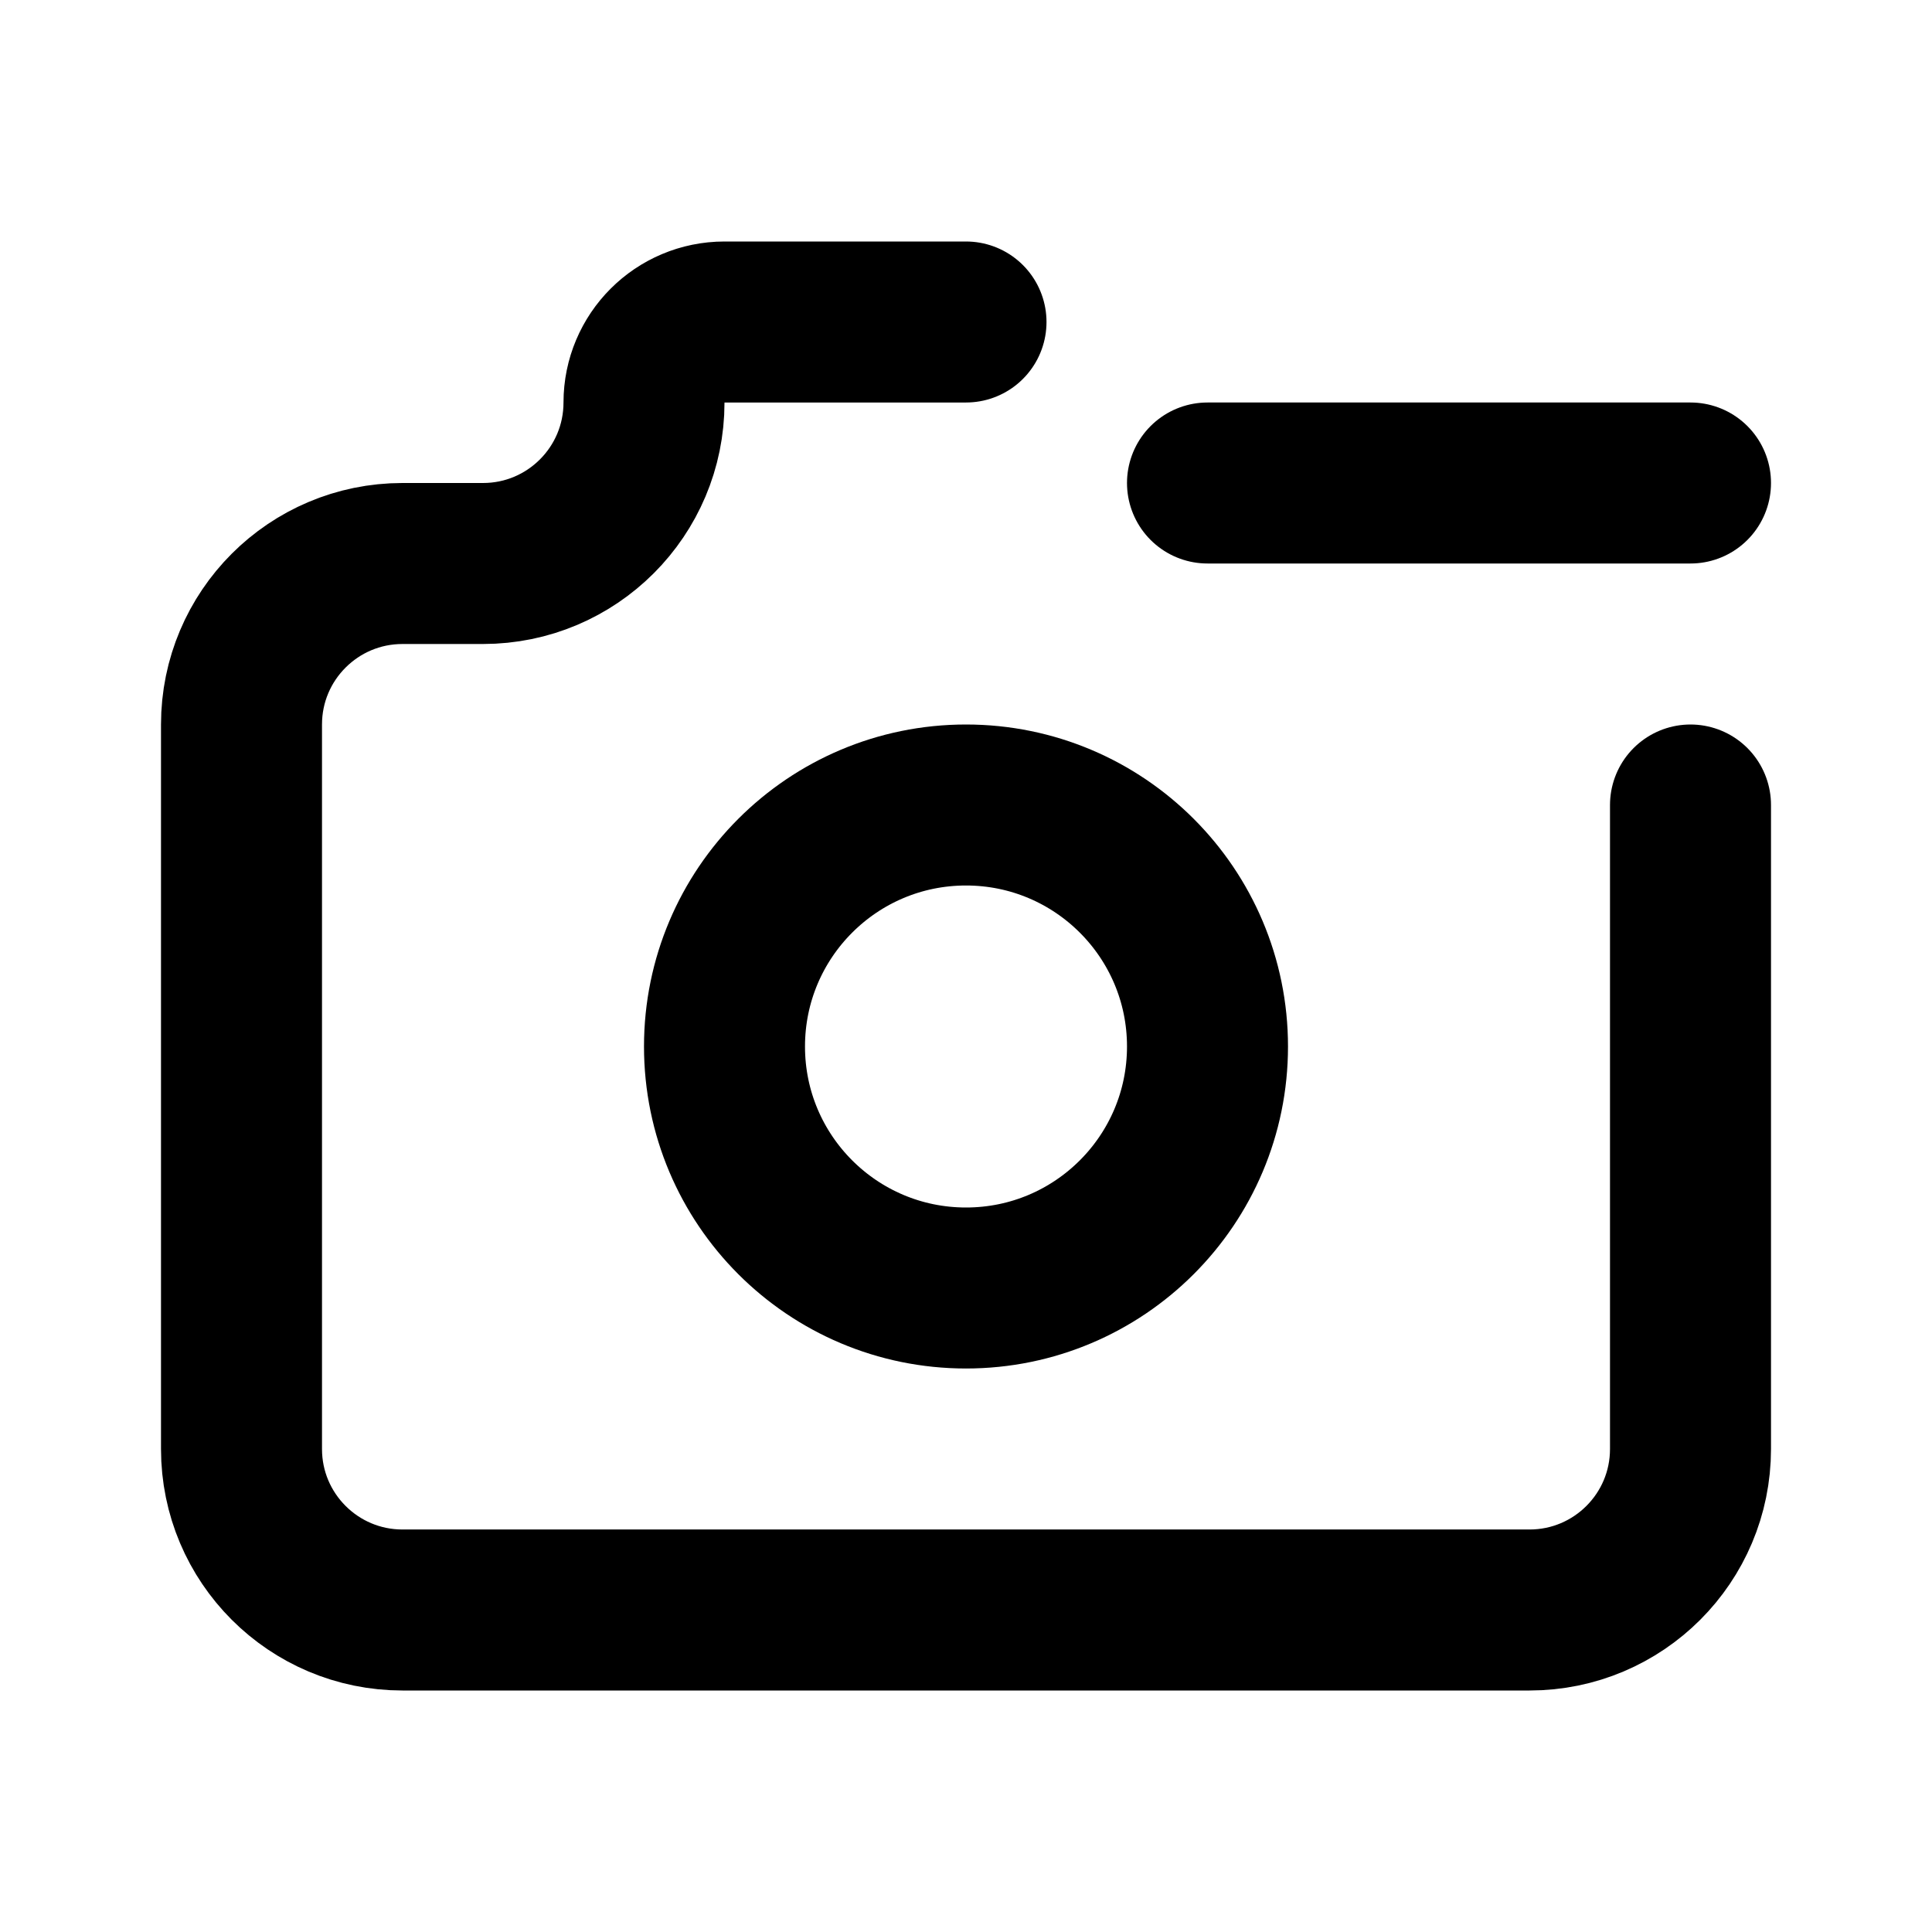
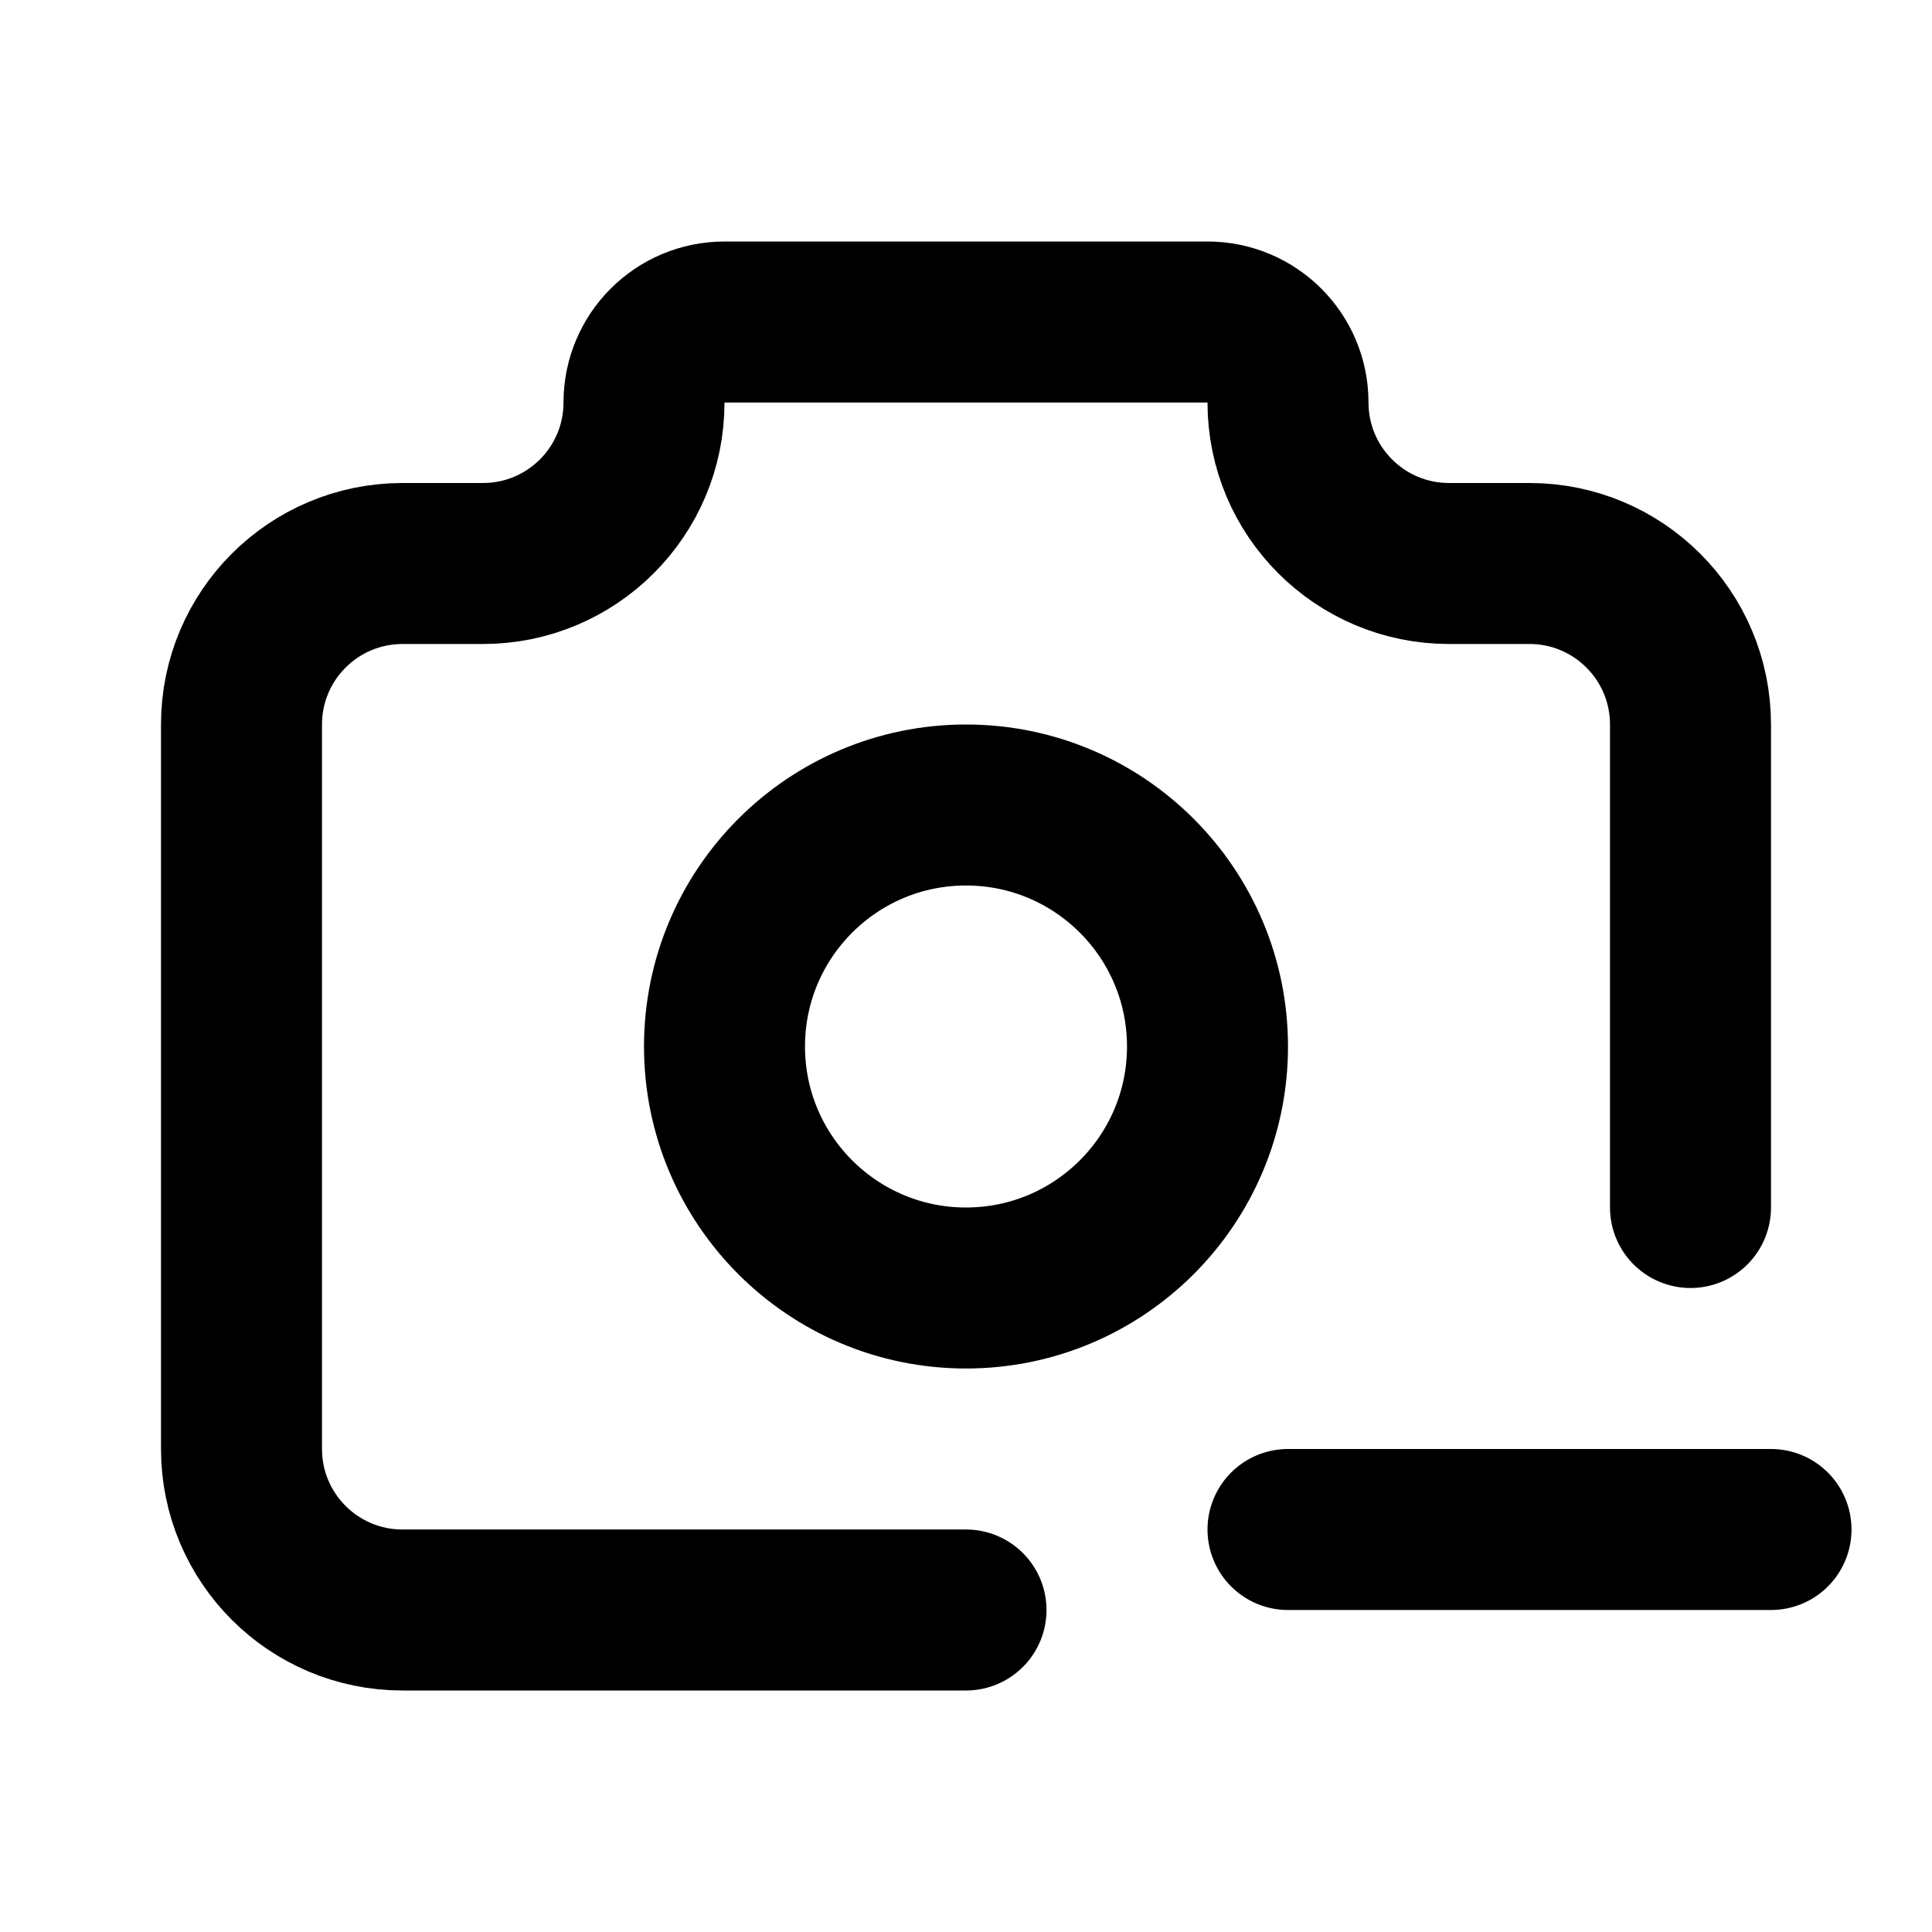
<svg xmlns="http://www.w3.org/2000/svg" class="icon icon-tabler icon-tabler-camera-minus" width="24" height="24" viewBox="0 0 24 24" stroke-width="2" stroke="currentColor" fill="none" stroke-linecap="round" stroke-linejoin="round">
  <path stroke="none" d="M0 0h24v24H0z" fill="none" />
-   <path d="M12 13m-3 0a3 3 0 1 0 6 0a3 3 0 1 0 -6 0" />
-   <path d="M5 7h1a2 2 0 0 0 2 -2a1 1 0 0 1 1 -1h3m9 6v8a2 2 0 0 1 -2 2h-14a2 2 0 0 1 -2 -2v-9a2 2 0 0 1 2 -2" />
-   <path d="M15 6l6 0" />
+   <path d="M12 20h-7a2 2 0 0 1 -2 -2v-9a2 2 0 0 1 2 -2h1a2 2 0 0 0 2 -2a1 1 0 0 1 1 -1h6a1 1 0 0 1 1 1a2 2 0 0 0 2 2h1a2 2 0 0 1 2 2v6" />
+   <path d="M16 19h6" />
+   <path d="M9 13a3 3 0 1 0 6 0a3 3 0 0 0 -6 0" />
</svg>
